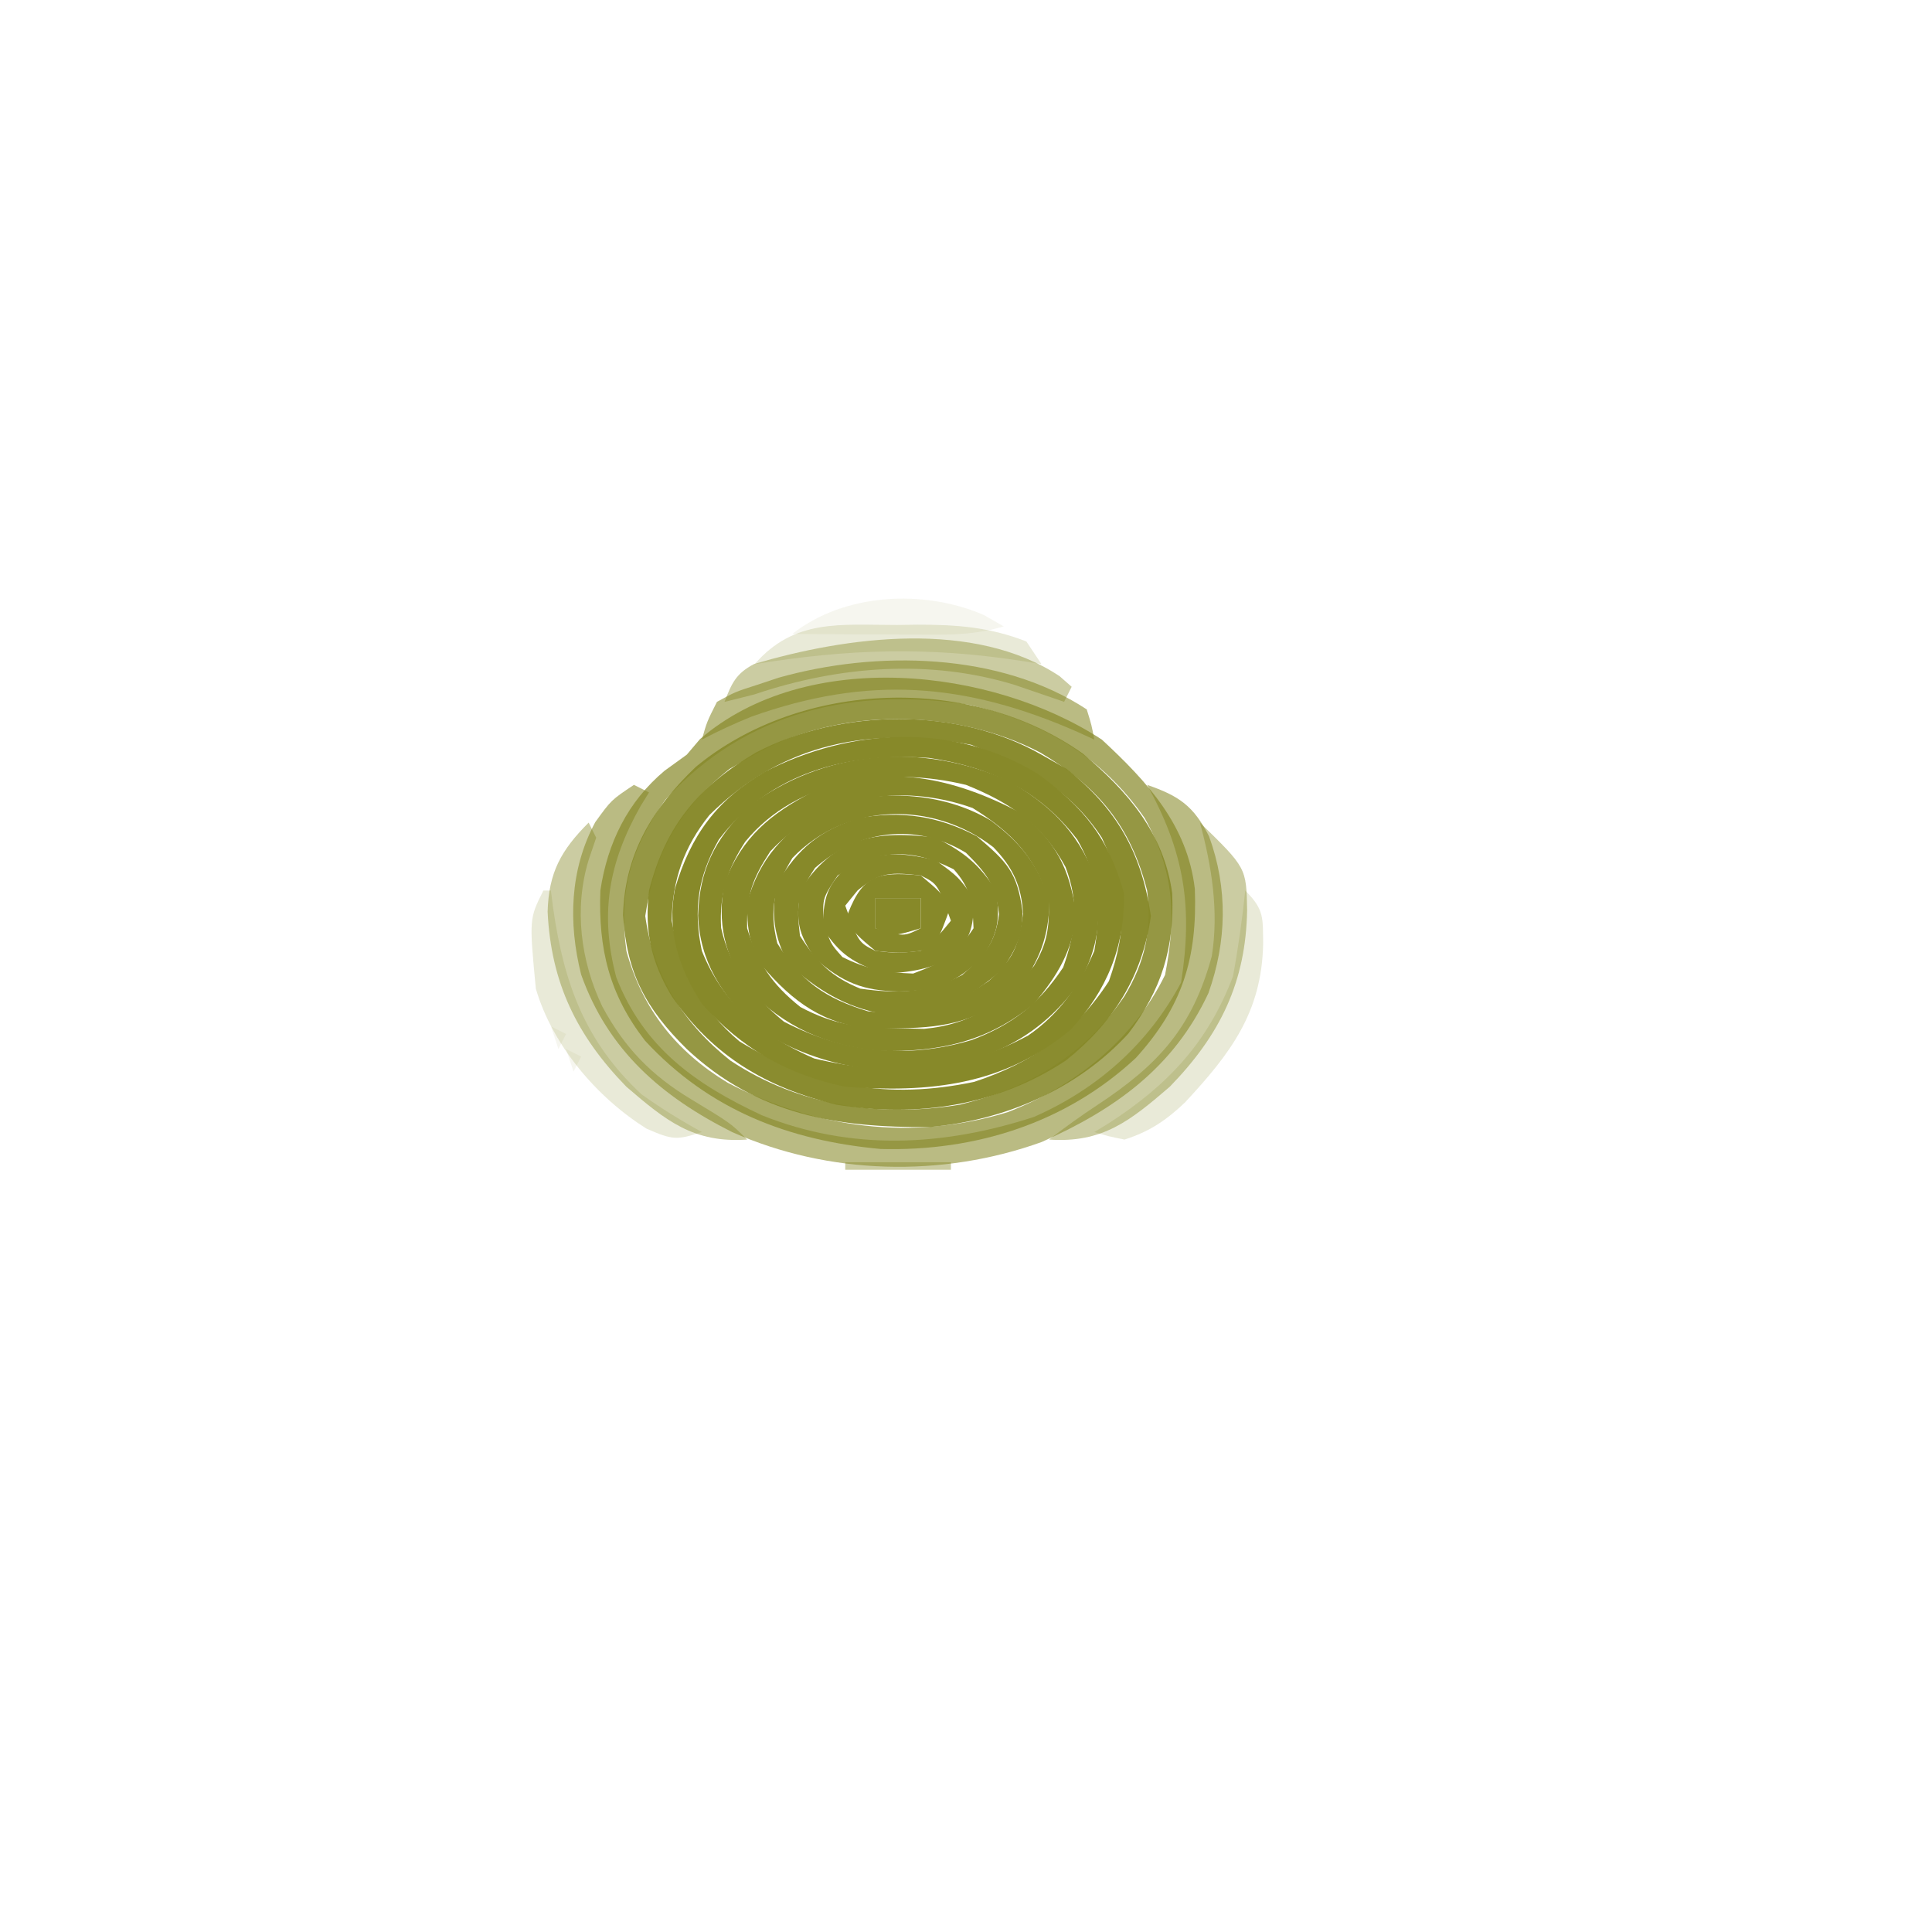
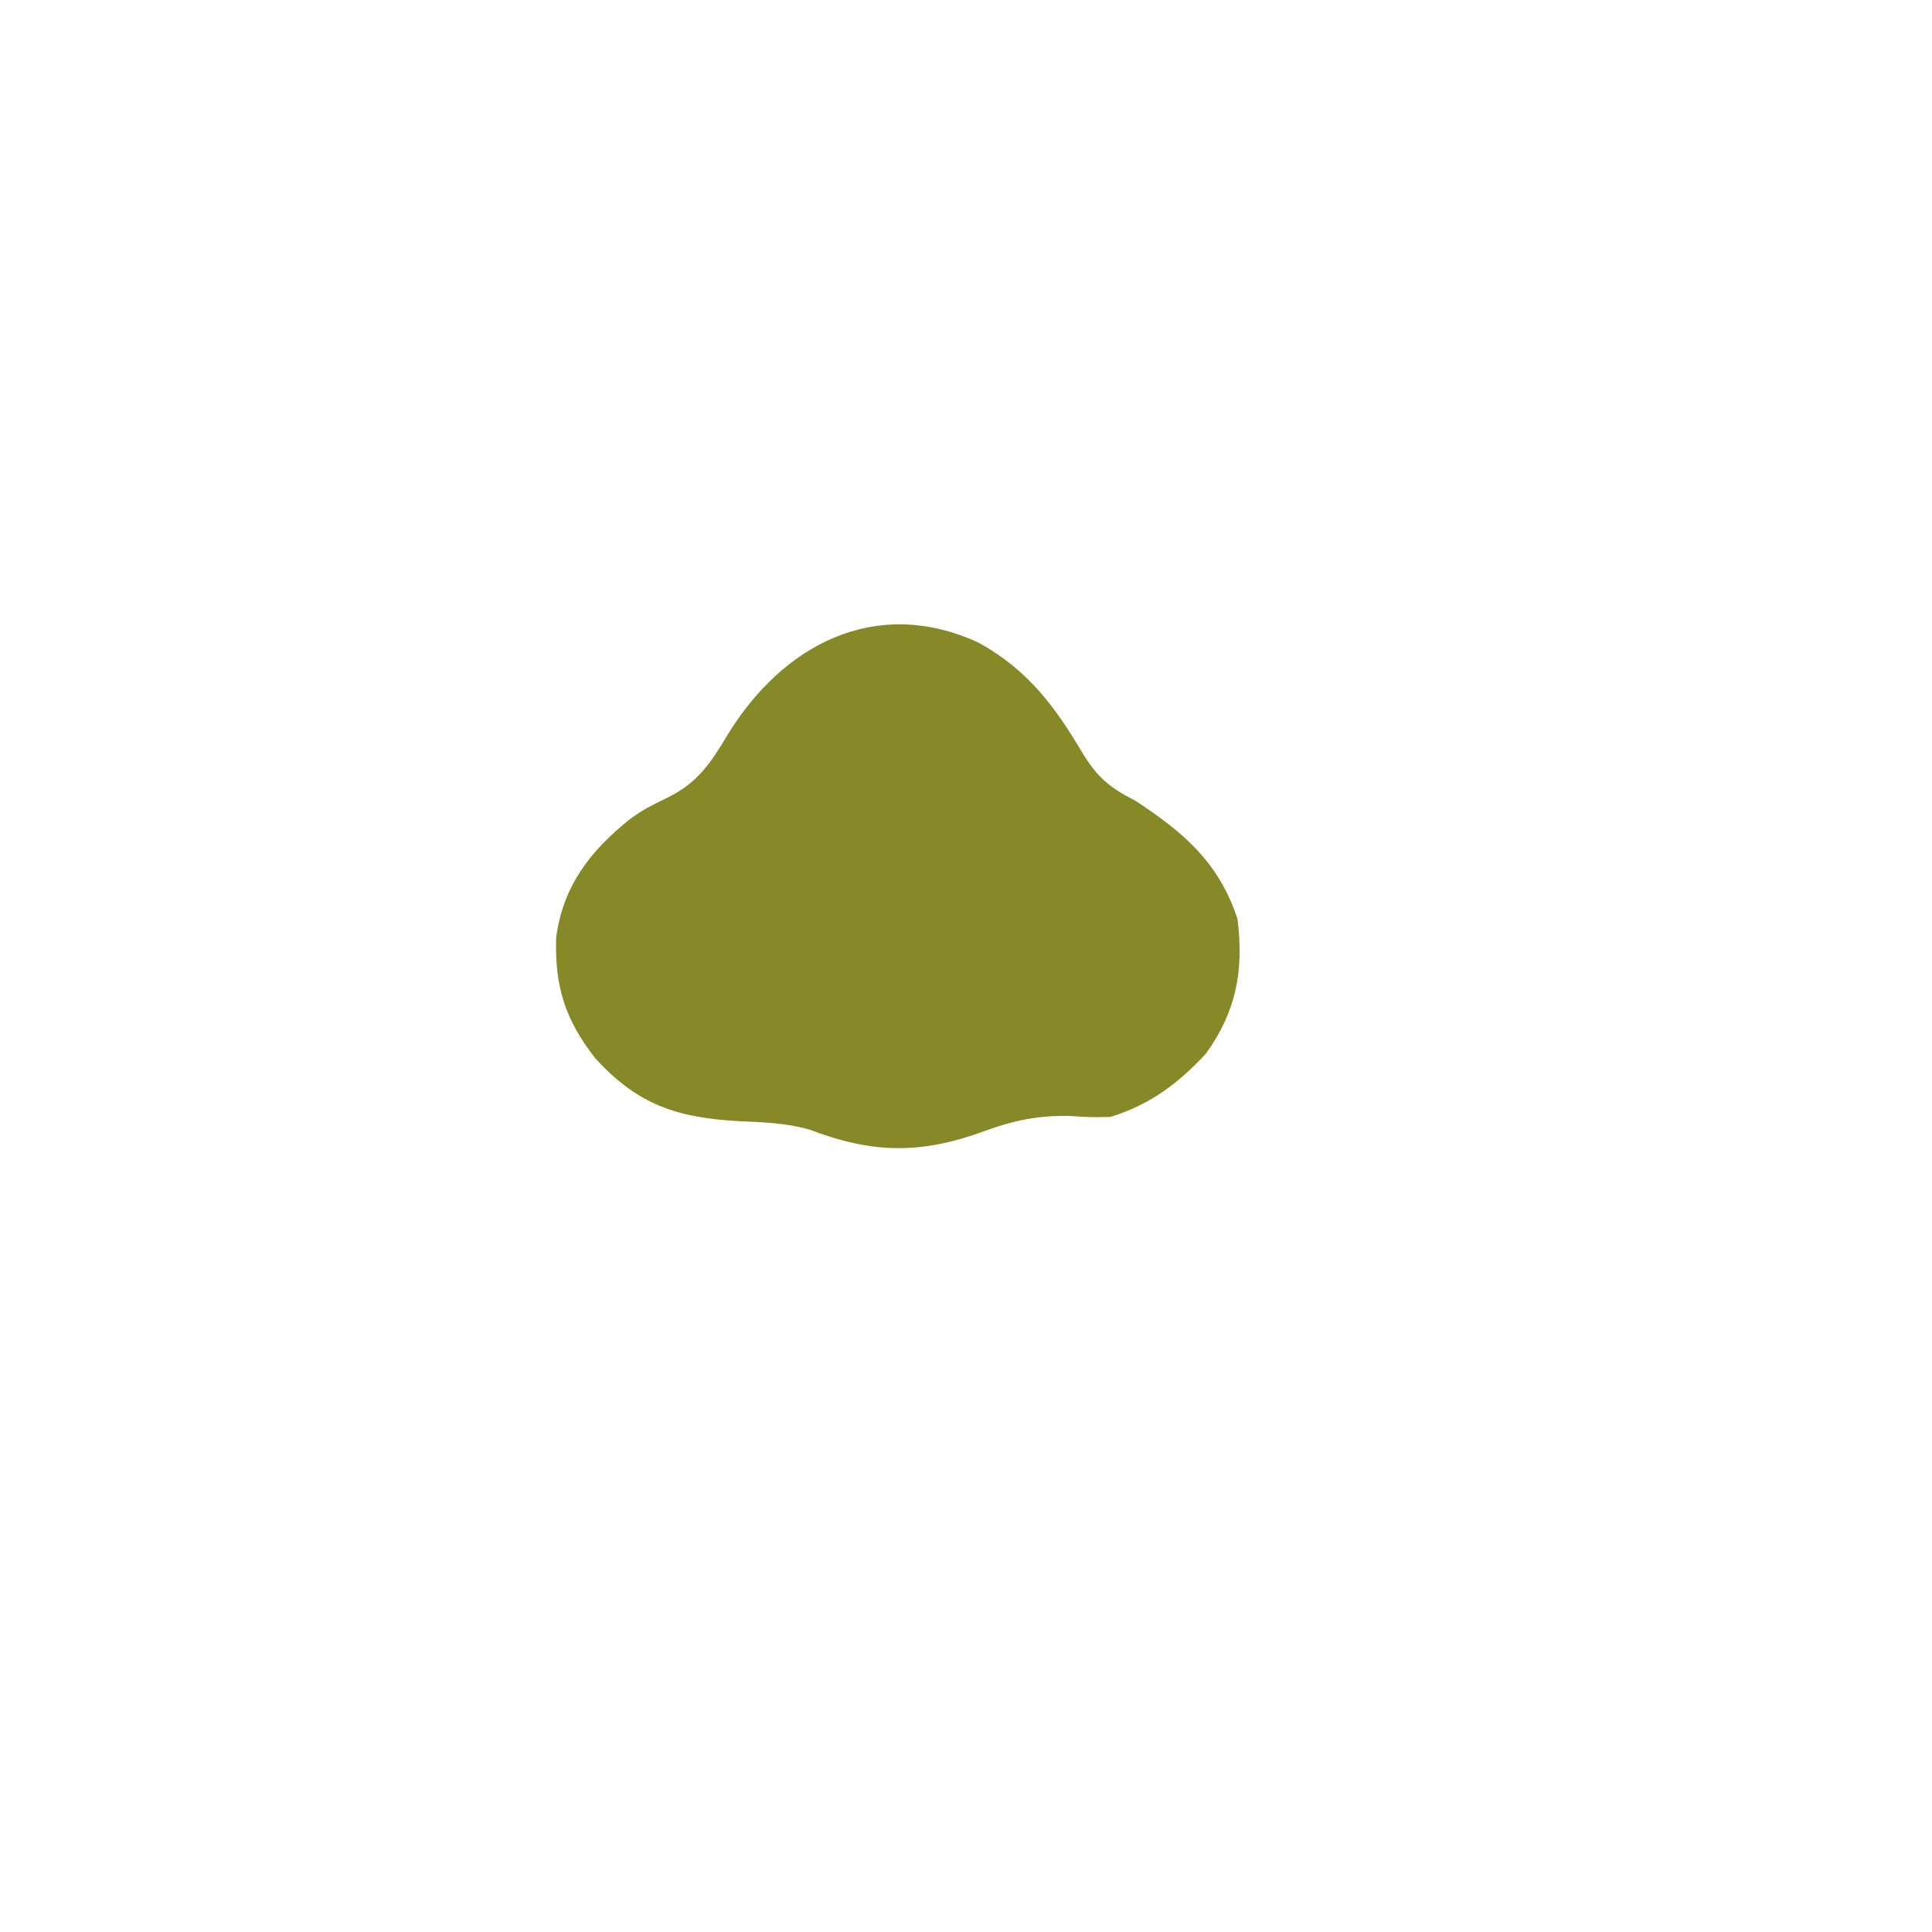
- <svg xmlns="http://www.w3.org/2000/svg" data-engine="alpha-halo-stack" width="256" height="256" viewBox="0 0 256 256">
-   <path d="M0 0 C0.866 0.495 1.732 0.99 2.625 1.5 C-0.651 2.482 -3.603 2.616 -7.016 2.598 C-8.086 2.594 -9.155 2.591 -10.258 2.588 C-11.369 2.58 -12.48 2.571 -13.625 2.562 C-14.188 2.56 -14.188 2.56 -17.039 2.549 C-19.818 2.537 -22.596 2.521 -25.375 2.5 C-18.58 -2.889 -7.986 -3.484 0 0 Z " fill="#878929" fill-opacity="0.076" transform="translate(130.375,81.5)" />
-   <path d="M0 0 C0.33 0.165 0.33 0.165 2 1 C1.67 1.66 1.34 2.32 1 3 C0.67 2.01 0.34 1.02 0 0 Z " fill="#878929" fill-opacity="0.076" transform="translate(73,136)" />
-   <path d="M0 0 C0 3 0 3 0 3 Z " fill="#878929" fill-opacity="0.076" transform="translate(164,136)" />
-   <path d="M0 0 C0.33 0.165 0.33 0.165 2 1 C1.67 1.66 1.34 2.32 1 3 C0.67 2.01 0.34 1.02 0 0 Z " fill="#878929" fill-opacity="0.076" transform="translate(75,139)" />
-   <path d="M0 0 C0 3 0 3 0 3 Z " fill="#878929" fill-opacity="0.076" transform="translate(162,139)" />
-   <path d="M0 0 C0.873 -0.012 1.745 -0.024 2.645 -0.037 C7.85 -0.049 12.256 0.274 17.125 2.188 C17.785 3.178 18.445 4.168 19.125 5.188 C18.23 5.043 17.336 4.899 16.414 4.75 C3.978 2.841 -6.453 3.183 -18.875 5.188 C-13.594 -0.876 -7.519 0.006 0 0 Z " fill="#878929" fill-opacity="0.183" transform="translate(118.875,82.8125)" />
-   <path d="M0 0 C0.33 0 0.66 0 1 0 C1.098 0.773 1.196 1.547 1.297 2.344 C2.728 12.315 5.508 20.017 13 27 C15.578 28.842 18.226 30.472 21 32 C17.665 33.097 17.141 33.061 13.688 31.562 C7.11 27.455 1.192 20.515 -1 13 C-1.878 3.756 -1.878 3.756 0 0 Z " fill="#878929" fill-opacity="0.183" transform="translate(72,118)" />
-   <path d="M0 0 C2.544 2.544 2.326 3.593 2.375 7.125 C2.163 16.182 -1.937 21.575 -7.977 28.074 C-10.476 30.453 -12.702 31.951 -16 33 C-18.172 32.555 -18.172 32.555 -20 32 C-19.359 31.611 -18.719 31.221 -18.059 30.82 C-10.256 25.774 -4.952 20.145 -1.625 11.375 C-0.923 7.584 -0.404 3.834 0 0 Z " fill="#878929" fill-opacity="0.183" transform="translate(165,118)" />
-   <path d="M0 0 C0.262 0.23 0.262 0.23 1.586 1.395 C1.256 2.055 0.926 2.715 0.586 3.395 C-0.006 3.19 -0.597 2.985 -1.207 2.773 C-1.997 2.504 -2.787 2.235 -3.602 1.957 C-4.379 1.69 -5.156 1.423 -5.957 1.148 C-17.288 -2.328 -29.322 -1.348 -40.414 2.395 C-41.744 2.741 -43.077 3.079 -44.414 3.395 C-43.444 0.904 -42.902 -0.348 -40.496 -1.617 C-28.244 -5.265 -11.326 -7.532 0 0 Z " fill="#878929" fill-opacity="0.432" transform="translate(140.414,89.6055)" />
-   <path d="M0 0 C0.33 0.66 0.66 1.32 1 2 C0.67 2.969 0.34 3.939 0 4.938 C-1.959 11.378 -1.071 18.347 1.812 24.375 C4.763 29.842 8.301 33.494 13.625 36.688 C18.841 39.841 18.841 39.841 21 42 C13.893 42.485 10.233 39.496 5 35 C-1.569 28.247 -4.986 21.237 -5.438 11.812 C-5.292 6.626 -3.676 3.676 0 0 Z " fill="#878929" fill-opacity="0.432" transform="translate(78,109)" />
-   <path d="M0 0 C6.145 5.988 6.145 5.988 6.25 11.562 C6.099 21.143 2.662 28.151 -4 35 C-9.233 39.496 -12.893 42.485 -20 42 C-17.907 40.395 -15.802 38.87 -13.598 37.422 C-5.48 32.069 -1.009 27.172 1.57 17.695 C2.52 11.735 1.56 5.784 0 0 Z " fill="#878929" fill-opacity="0.432" transform="translate(159,109)" />
-   <path d="M0 0 C4.62 0 9.24 0 14 0 C14 0.33 14 0.66 14 1 C9.38 1 4.76 1 0 1 C0 0.67 0 0.34 0 0 Z " fill="#878929" fill-opacity="0.432" transform="translate(112,154)" />
-   <path d="M0 0 C0.648 2.098 0.648 2.098 1 4 C0.261 3.662 -0.477 3.325 -1.238 2.977 C-16.101 -3.558 -28.989 -4.549 -44.441 0.965 C-46.696 1.877 -48.847 2.87 -51 4 C-50.332 1.641 -50.332 1.641 -49 -1 C-46.574 -2.328 -46.574 -2.328 -43.688 -3.25 C-42.743 -3.565 -41.798 -3.879 -40.824 -4.203 C-27.889 -7.853 -11.546 -7.596 0 0 Z " fill="#878929" fill-opacity="0.577" transform="translate(144,94)" />
-   <path d="M0 0 C0.66 0.33 1.32 0.66 2 1 C1.82 1.291 1.82 1.291 0.906 2.766 C-3.354 10.293 -4.57 17.054 -2.336 25.516 C1.306 34.827 8.113 39.651 16.949 43.777 C28.817 48.534 40.957 47.911 53 44 C61.4 40.304 68.161 34.323 72.5 26.188 C74.078 16.127 72.932 8.948 68 0 C72.189 1.449 74.138 2.749 76.207 6.82 C78.716 13.716 78.565 20.717 76.125 27.59 C71.524 37.446 63.781 42.98 54.035 47.32 C40.848 52.076 25.814 51.706 13 46 C3.649 41.294 -3.433 35.172 -7 25.125 C-8.712 18.286 -8.505 11.227 -5.125 4.938 C-3 2 -3 2 0 0 Z " fill="#878929" fill-opacity="0.577" transform="translate(84,104)" />
-   <path d="M0 0 C6.061 5.617 11.346 11.35 12.324 19.801 C12.662 28.973 10.684 35.372 4.5 42.188 C-4.781 50.83 -16.781 54.58 -29.301 54.246 C-41.541 53.13 -52.088 49.036 -60.527 39.898 C-65.276 33.776 -66.734 27.704 -66.449 20 C-65.51 13.725 -62.839 8.228 -57.938 4.125 C-56.968 3.424 -55.999 2.723 -55 2 C-54.422 1.319 -53.845 0.639 -53.25 -0.062 C-39.118 -12.231 -14.599 -9.552 0 0 Z M-57.812 7.938 C-62.444 14.422 -64.058 20.146 -63 28 C-60.887 35.711 -56.376 41.348 -49.57 45.473 C-37.923 51.544 -25.153 53.233 -12.5 49.375 C-3.609 45.941 4.134 39.862 8.375 31.188 C9.894 23.44 9.585 17.381 5.672 10.391 C-0.089 2.153 -7.752 -2.247 -17.391 -4.578 C-32.704 -7.054 -47.273 -3.722 -57.812 7.938 Z " fill="#878929" fill-opacity="0.709" transform="translate(146,98)" />
-   <path d="M0 0 C5.904 4.96 10.741 10.55 11.82 18.477 C12.155 25.68 10.386 31.32 6.027 37.066 C-0.718 44.449 -10.383 48.579 -20.262 49.461 C-32.564 49.583 -43.173 47.848 -52.5 39.125 C-57.927 33.759 -60.467 29.104 -60.938 21.375 C-60.719 13.277 -57.072 7.265 -51.312 1.75 C-37.327 -9.808 -14.801 -10.532 0 0 Z M-43.5 0.125 C-44.593 0.744 -45.686 1.363 -46.812 2 C-53.541 7.32 -56.765 13.164 -58 21.5 C-56.904 29.449 -52.978 35.705 -46.719 40.656 C-37.648 46.661 -26.998 48.245 -16.312 46.5 C-7.003 44.203 0.023 40.081 5.5 32.125 C8.234 27.565 9.129 23.427 8.5 18.125 C6.275 9.461 1.971 4.376 -5.656 -0.156 C-16.877 -6.018 -32.45 -6.221 -43.5 0.125 Z " fill="#878929" fill-opacity="0.878" transform="translate(143.5,99.875)" />
-   <path d="M0 0 C1.093 0.619 2.186 1.238 3.312 1.875 C10.041 7.195 13.265 13.039 14.5 21.375 C13.404 29.324 9.478 35.58 3.219 40.531 C-5.852 46.536 -16.502 48.12 -27.188 46.375 C-36.497 44.078 -43.523 39.956 -49 32 C-51.734 27.44 -52.629 23.302 -52 18 C-49.775 9.336 -45.471 4.251 -37.844 -0.281 C-26.623 -6.143 -11.05 -6.346 0 0 Z M-44 8 C-47.377 12.217 -48.907 16.595 -49 22 C-47.802 28.472 -45.075 33.759 -40 38 C-30.164 43.998 -20.348 45.756 -8.918 43.352 C-1.267 40.848 4.55 36.794 8.938 30 C11.474 22.838 11.181 17.797 8 11 C3.707 4.435 -2.208 1.502 -9.312 -1.312 C-22.568 -3.784 -34.252 -1.629 -44 8 Z " fill="#878929" fill-opacity="0.972" transform="translate(138,100)" />
-   <path d="M0 0 C6.104 4.431 9.415 8.511 11.457 15.863 C11.579 22.909 9.19 28.755 4.398 33.918 C-4.46 41.322 -14.35 42.316 -25.48 41.488 C-33.225 39.859 -39.222 36.406 -44.48 30.488 C-47.533 25.761 -49.15 20.905 -48.043 15.254 C-45.952 8.173 -42.532 3.498 -36.105 -0.262 C-24.716 -6.078 -11.185 -6.817 0 0 Z M-42.23 8.738 C-44.987 13.605 -45.645 18.018 -44.48 23.488 C-41.649 30.591 -36.472 34.753 -29.605 37.738 C-19.555 40.15 -10.483 39.699 -1.234 34.691 C2.831 31.903 5.594 28.002 7.52 23.488 C8.487 18.105 8.011 13.504 5.27 8.738 C0.26 2.179 -6.328 -0.903 -14.395 -2.086 C-25.219 -2.804 -35.394 -0.213 -42.23 8.738 Z " fill="#878929" fill-opacity="0.998" transform="translate(137.48,102.512)" />
-   <path d="M0 0 C5.412 3.148 9.104 6.662 11.375 12.562 C12.484 17.861 11.978 22.148 9.312 26.875 C4.777 33.217 -1.063 36.446 -8.648 37.969 C-17.383 39.317 -26.277 37.603 -33.625 32.562 C-37.997 28.424 -40.89 23.947 -41.125 17.875 C-40.946 11.795 -38.927 7.824 -34.625 3.562 C-24.434 -4.136 -11.57 -5.125 0 0 Z M-34.879 8.094 C-37.245 11.722 -38.324 15.085 -38.074 19.512 C-36.914 24.809 -33.851 28.55 -29.75 31.938 C-21.773 36.086 -13.5 36.93 -4.875 34.375 C0.516 32.337 4.009 29.611 7.25 24.75 C8.925 20.004 9.361 16.139 7.566 11.449 C4.51 5.833 0.251 2.907 -5.625 0.562 C-15.702 -1.864 -27.889 -0.443 -34.879 8.094 Z " fill="#878929" fill-opacity="1" transform="translate(133.625,103.438)" />
-   <path d="M0 0 C4.586 3.839 6.404 7.266 7.25 13.188 C6.977 18.037 4.77 21.599 1.688 25.25 C-4.439 30.311 -10.973 31.689 -18.758 31.5 C-25.888 30.802 -31.322 28.359 -36.312 23.25 C-39.279 18.801 -40.331 14.523 -39.312 9.25 C-36.988 3.174 -33.261 0.104 -27.594 -2.84 C-17.877 -6.717 -8.92 -4.712 0 0 Z M-33.25 5.062 C-35.654 8.779 -36.389 10.822 -36.312 15.25 C-34.909 19.868 -33.036 22.674 -29.25 25.688 C-24.799 28.055 -21.5 28.436 -16.5 28.5 C-15.899 28.513 -15.899 28.513 -12.855 28.578 C-6.462 27.986 -2.424 25.047 1.688 20.25 C3.451 17.205 3.688 15.414 3.688 11.875 C2.039 5.899 -1.225 2.545 -6.438 -0.688 C-16.014 -4.085 -26.265 -2.339 -33.25 5.062 Z " fill="#878929" fill-opacity="1" transform="translate(135.312,107.75)" />
-   <path d="M0 0 C3.957 2.959 6.232 5.816 7.75 10.637 C7.669 15.342 6.454 18.474 3.688 22.262 C-1.569 26.445 -5.505 27.427 -12.125 27.512 C-12.726 27.525 -12.726 27.525 -15.77 27.59 C-22.163 26.998 -26.201 24.058 -30.312 19.262 C-32.076 16.216 -32.312 14.426 -32.312 10.887 C-30.664 4.91 -27.4 1.556 -22.188 -1.676 C-15.01 -4.222 -6.569 -3.901 0 0 Z M-26.312 4.949 C-28.738 8.966 -29.435 11.691 -28.312 16.262 C-25.172 21.305 -21.964 23.538 -16.312 25.262 C-9.942 25.97 -5.636 24.854 -0.312 21.262 C3.018 18.265 3.611 16.794 4.25 12.324 C4.035 8.656 2.913 6.223 0.309 3.516 C-7.664 -2.651 -19.196 -2.45 -26.312 4.949 Z " fill="#878929" fill-opacity="1" transform="translate(131.312,108.738)" />
-   <path d="M0 0 C3.985 3.402 5.373 4.722 6.062 10.062 C5.917 13.465 5.415 14.424 3.5 17.5 C-1.236 21.833 -5.877 23.817 -12.387 23.539 C-17.39 22.681 -21.212 20.291 -24.938 16.938 C-26.924 13.295 -27.324 10.189 -26.438 6.188 C-23.655 1.578 -20.823 -0.774 -15.684 -2.406 C-9.992 -3.436 -5.088 -2.683 0 0 Z M-21.438 4.188 C-23.779 7.7 -23.934 9.052 -23.438 13.188 C-21.21 16.687 -19.252 18.631 -15.438 20.188 C-10.389 20.904 -6.494 20.735 -1.938 18.375 C0.99 15.814 2.428 14.215 2.938 10.312 C2.471 6.421 1.309 4.934 -1.438 2.188 C-8.093 -1.862 -15.685 -0.846 -21.438 4.188 Z " fill="#878929" fill-opacity="1" transform="translate(129.438,110.812)" />
-   <path d="M0 0 C3.855 1.997 5.598 3.397 8 7 C8.496 10.799 8.326 12.487 6.25 15.75 C2.784 19.216 0.011 20.299 -4.875 20.375 C-9.644 20.284 -12.343 19.2 -16 16 C-18.342 12.488 -18.496 11.135 -18 7 C-13.496 -0.077 -7.958 -1.042 0 0 Z M-13 5 C-15 8 -15 8 -14.875 11 C-14 14 -14 14 -12.375 15.812 C-9.146 17.427 -6.612 17.875 -3 18 C1.015 16.485 2.604 15.595 5 12 C4.861 8.654 4.638 6.712 2.375 4.188 C-3.386 1.307 -7.629 1.503 -13 5 Z " fill="#878929" fill-opacity="1" transform="translate(124,111)" />
-   <path d="M0 0 C3 2.188 3 2.188 5 5 C5.07 8.505 4.724 10.192 2.375 12.812 C-0.854 14.427 -3.388 14.876 -7 15 C-11.015 13.485 -12.604 12.595 -15 9 C-14.854 5.492 -14.688 3.665 -12.125 1.188 C-7.74 -1.263 -4.838 -1.168 0 0 Z M-10.375 4 C-10.911 4.66 -11.447 5.32 -12 6 C-10.25 10.875 -10.25 10.875 -8 12 C-5.125 12.312 -5.125 12.312 -2 12 C0.375 10 0.375 10 2 8 C0.25 3.125 0.25 3.125 -2 2 C-5.827 1.584 -7.373 1.472 -10.375 4 Z " fill="#878929" fill-opacity="1" transform="translate(124,114)" />
-   <path d="M0 0 C2.375 2 2.375 2 4 4 C2.25 8.875 2.25 8.875 0 10 C-2.875 10.312 -2.875 10.312 -6 10 C-8.375 8 -8.375 8 -10 6 C-7.923 0.215 -6.218 -0.622 0 0 Z M-6 3 C-6 4.32 -6 5.64 -6 7 C-2.25 8.125 -2.25 8.125 0 7 C0 5.68 0 4.36 0 3 C-1.98 3 -3.96 3 -6 3 Z " fill="#878929" fill-opacity="1" transform="translate(122,116)" />
-   <path d="M0 0 C1.98 0 3.96 0 6 0 C6 1.32 6 2.64 6 4 C2.25 5.125 2.25 5.125 0 4 C0 2.68 0 1.36 0 0 Z " fill="#878929" fill-opacity="1" transform="translate(116,119)" />
+ <svg xmlns="http://www.w3.org/2000/svg" data-engine="binary-alpha-mono" width="256" height="256" viewBox="0 0 256 256">
+   <path d="M0 0 C6.272 3.494 9.704 8.118 13.312 14.188 C15.387 17.614 17.136 19.088 20.75 20.938 C26.913 25.017 31.353 28.745 33.75 35.938 C34.533 42.442 33.605 47.583 29.75 52.938 C26.209 56.722 22.726 59.349 17.75 60.938 C15.277 60.992 15.277 60.992 12.688 60.812 C8.214 60.704 4.882 61.391 0.688 62.938 C-7.494 65.908 -13.655 65.743 -21.699 62.656 C-24.927 61.747 -27.965 61.643 -31.312 61.5 C-39.275 61.046 -44.222 59.432 -49.625 53.5 C-53.445 48.59 -54.734 44.486 -54.559 38.273 C-53.686 31.669 -50.143 27.228 -45.051 23.172 C-43.25 21.938 -43.25 21.938 -40.062 20.375 C-36.095 18.347 -34.248 15.61 -31.988 11.824 C-24.895 0.261 -13.103 -6.046 0 0 Z " fill="#878929" transform="translate(129.25,86.0625)" stroke="#878929" stroke-width="2" />
</svg>
